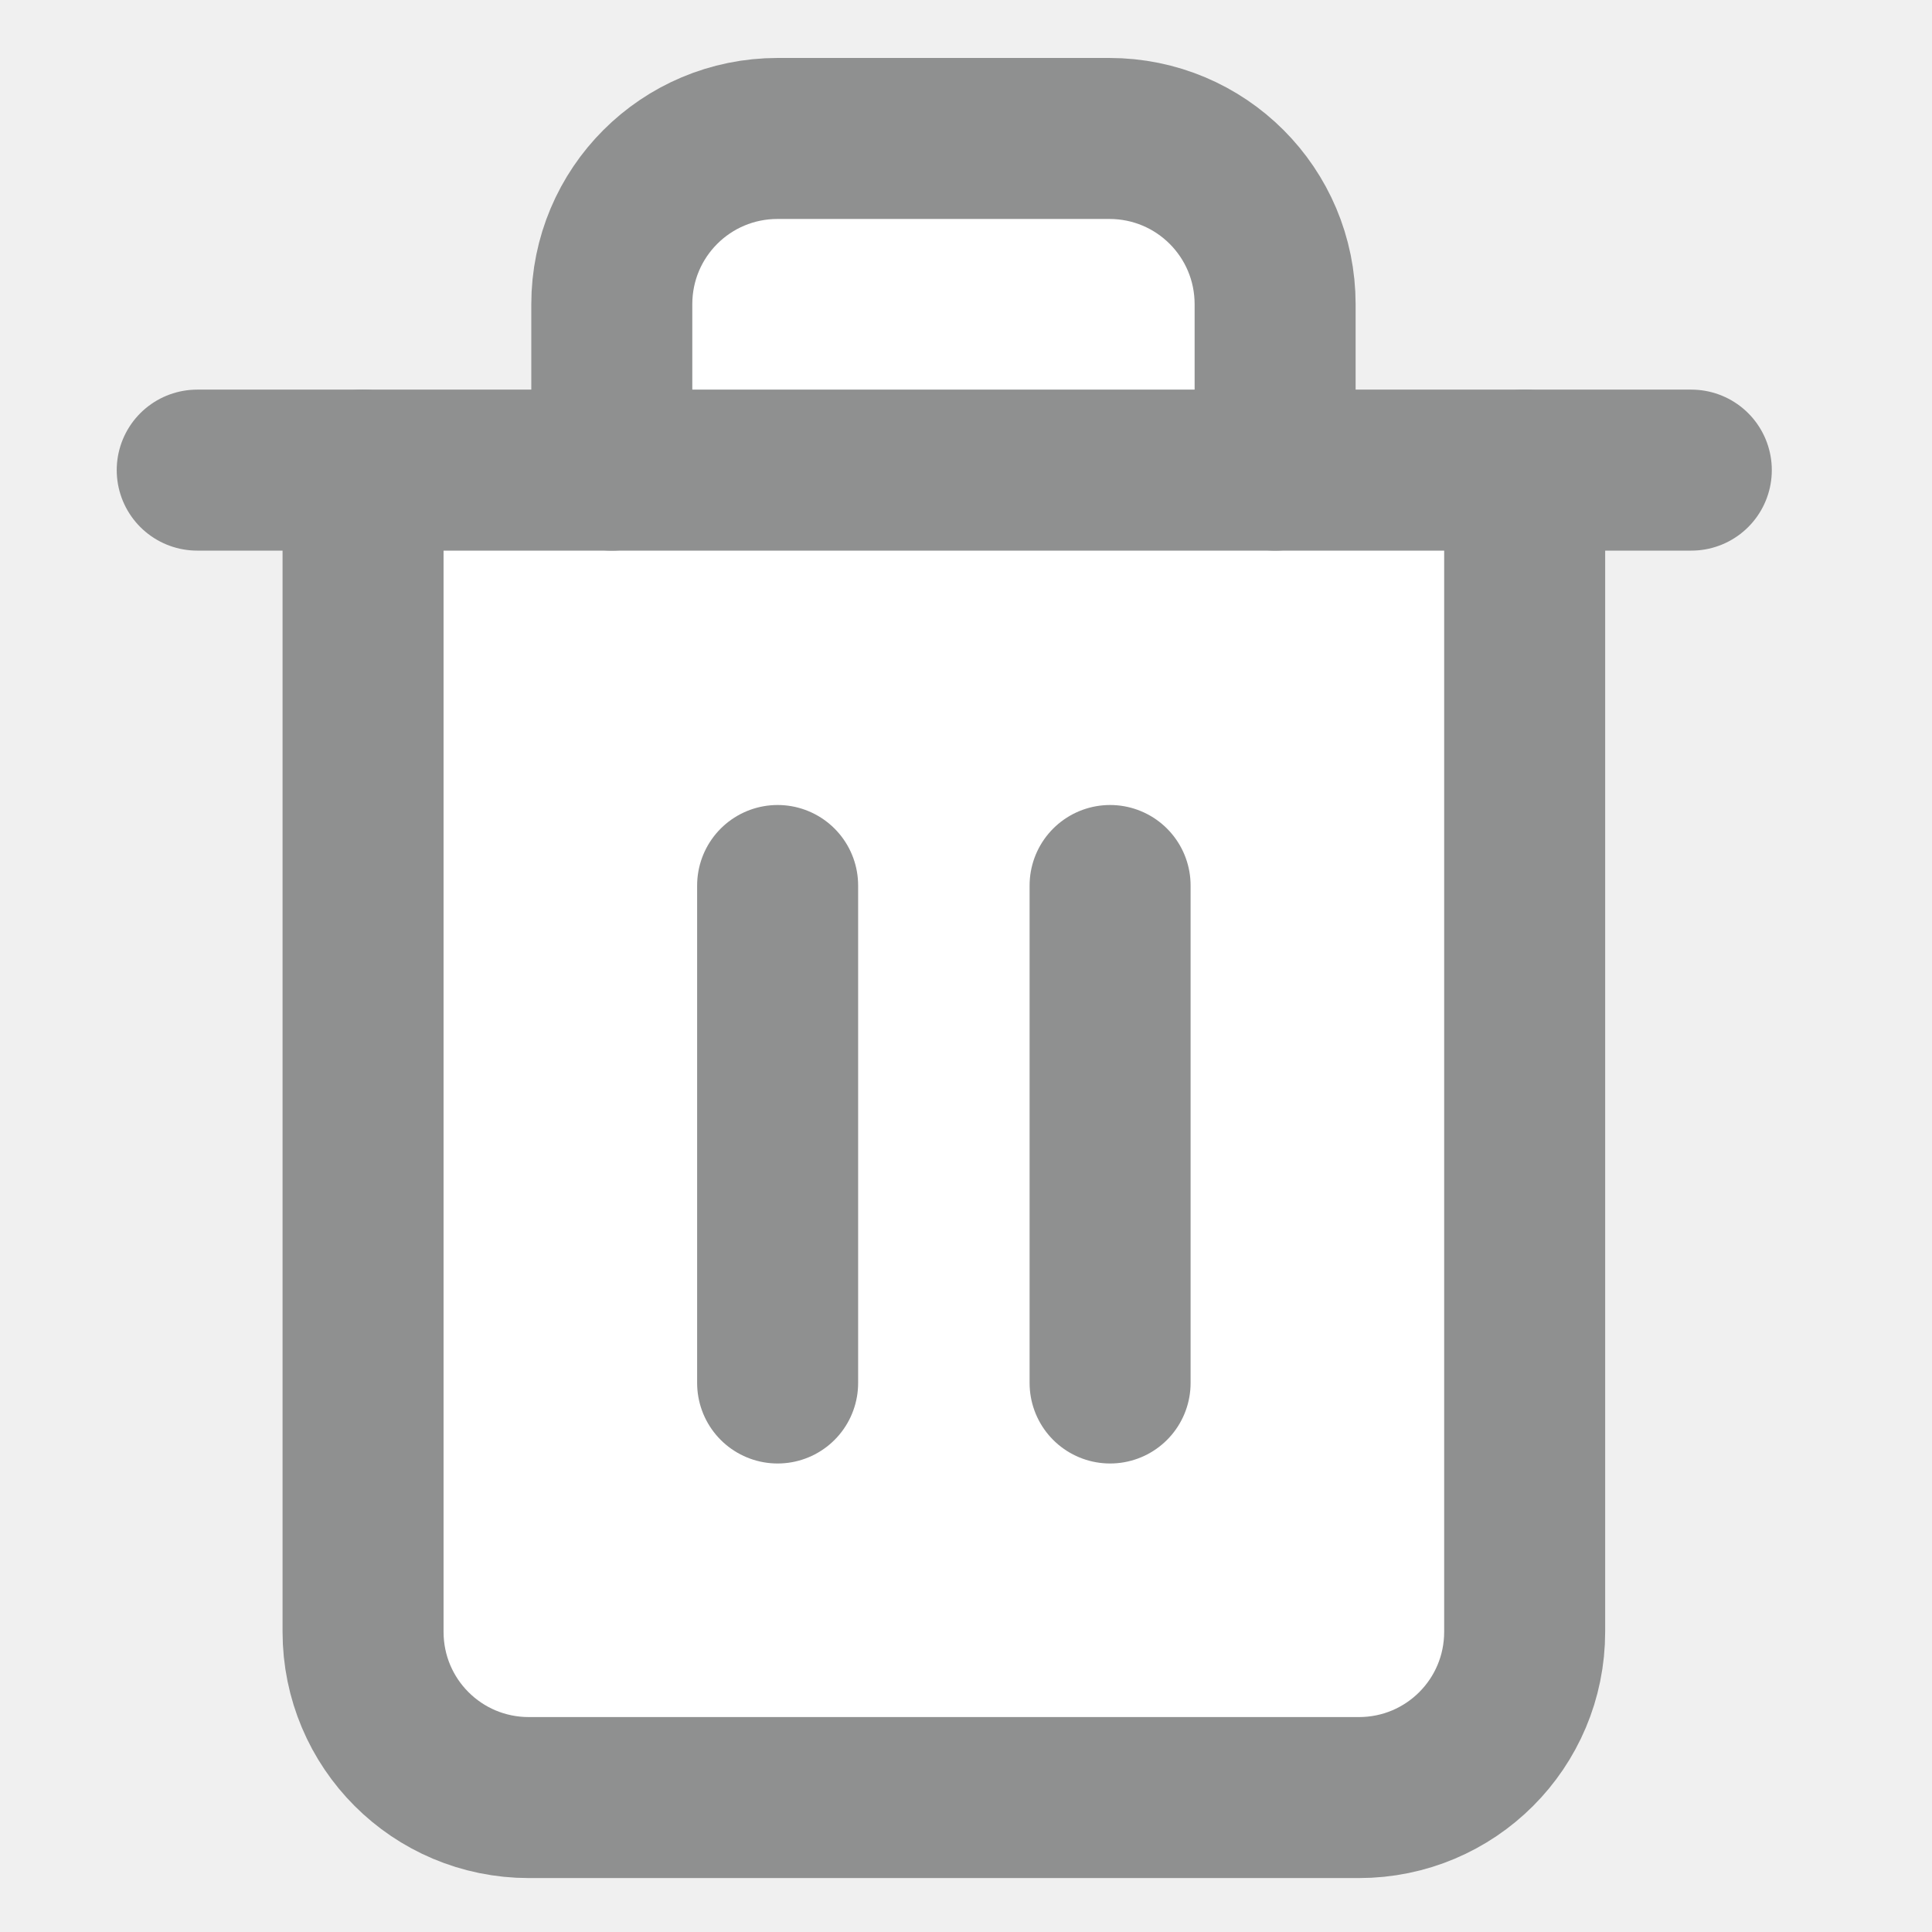
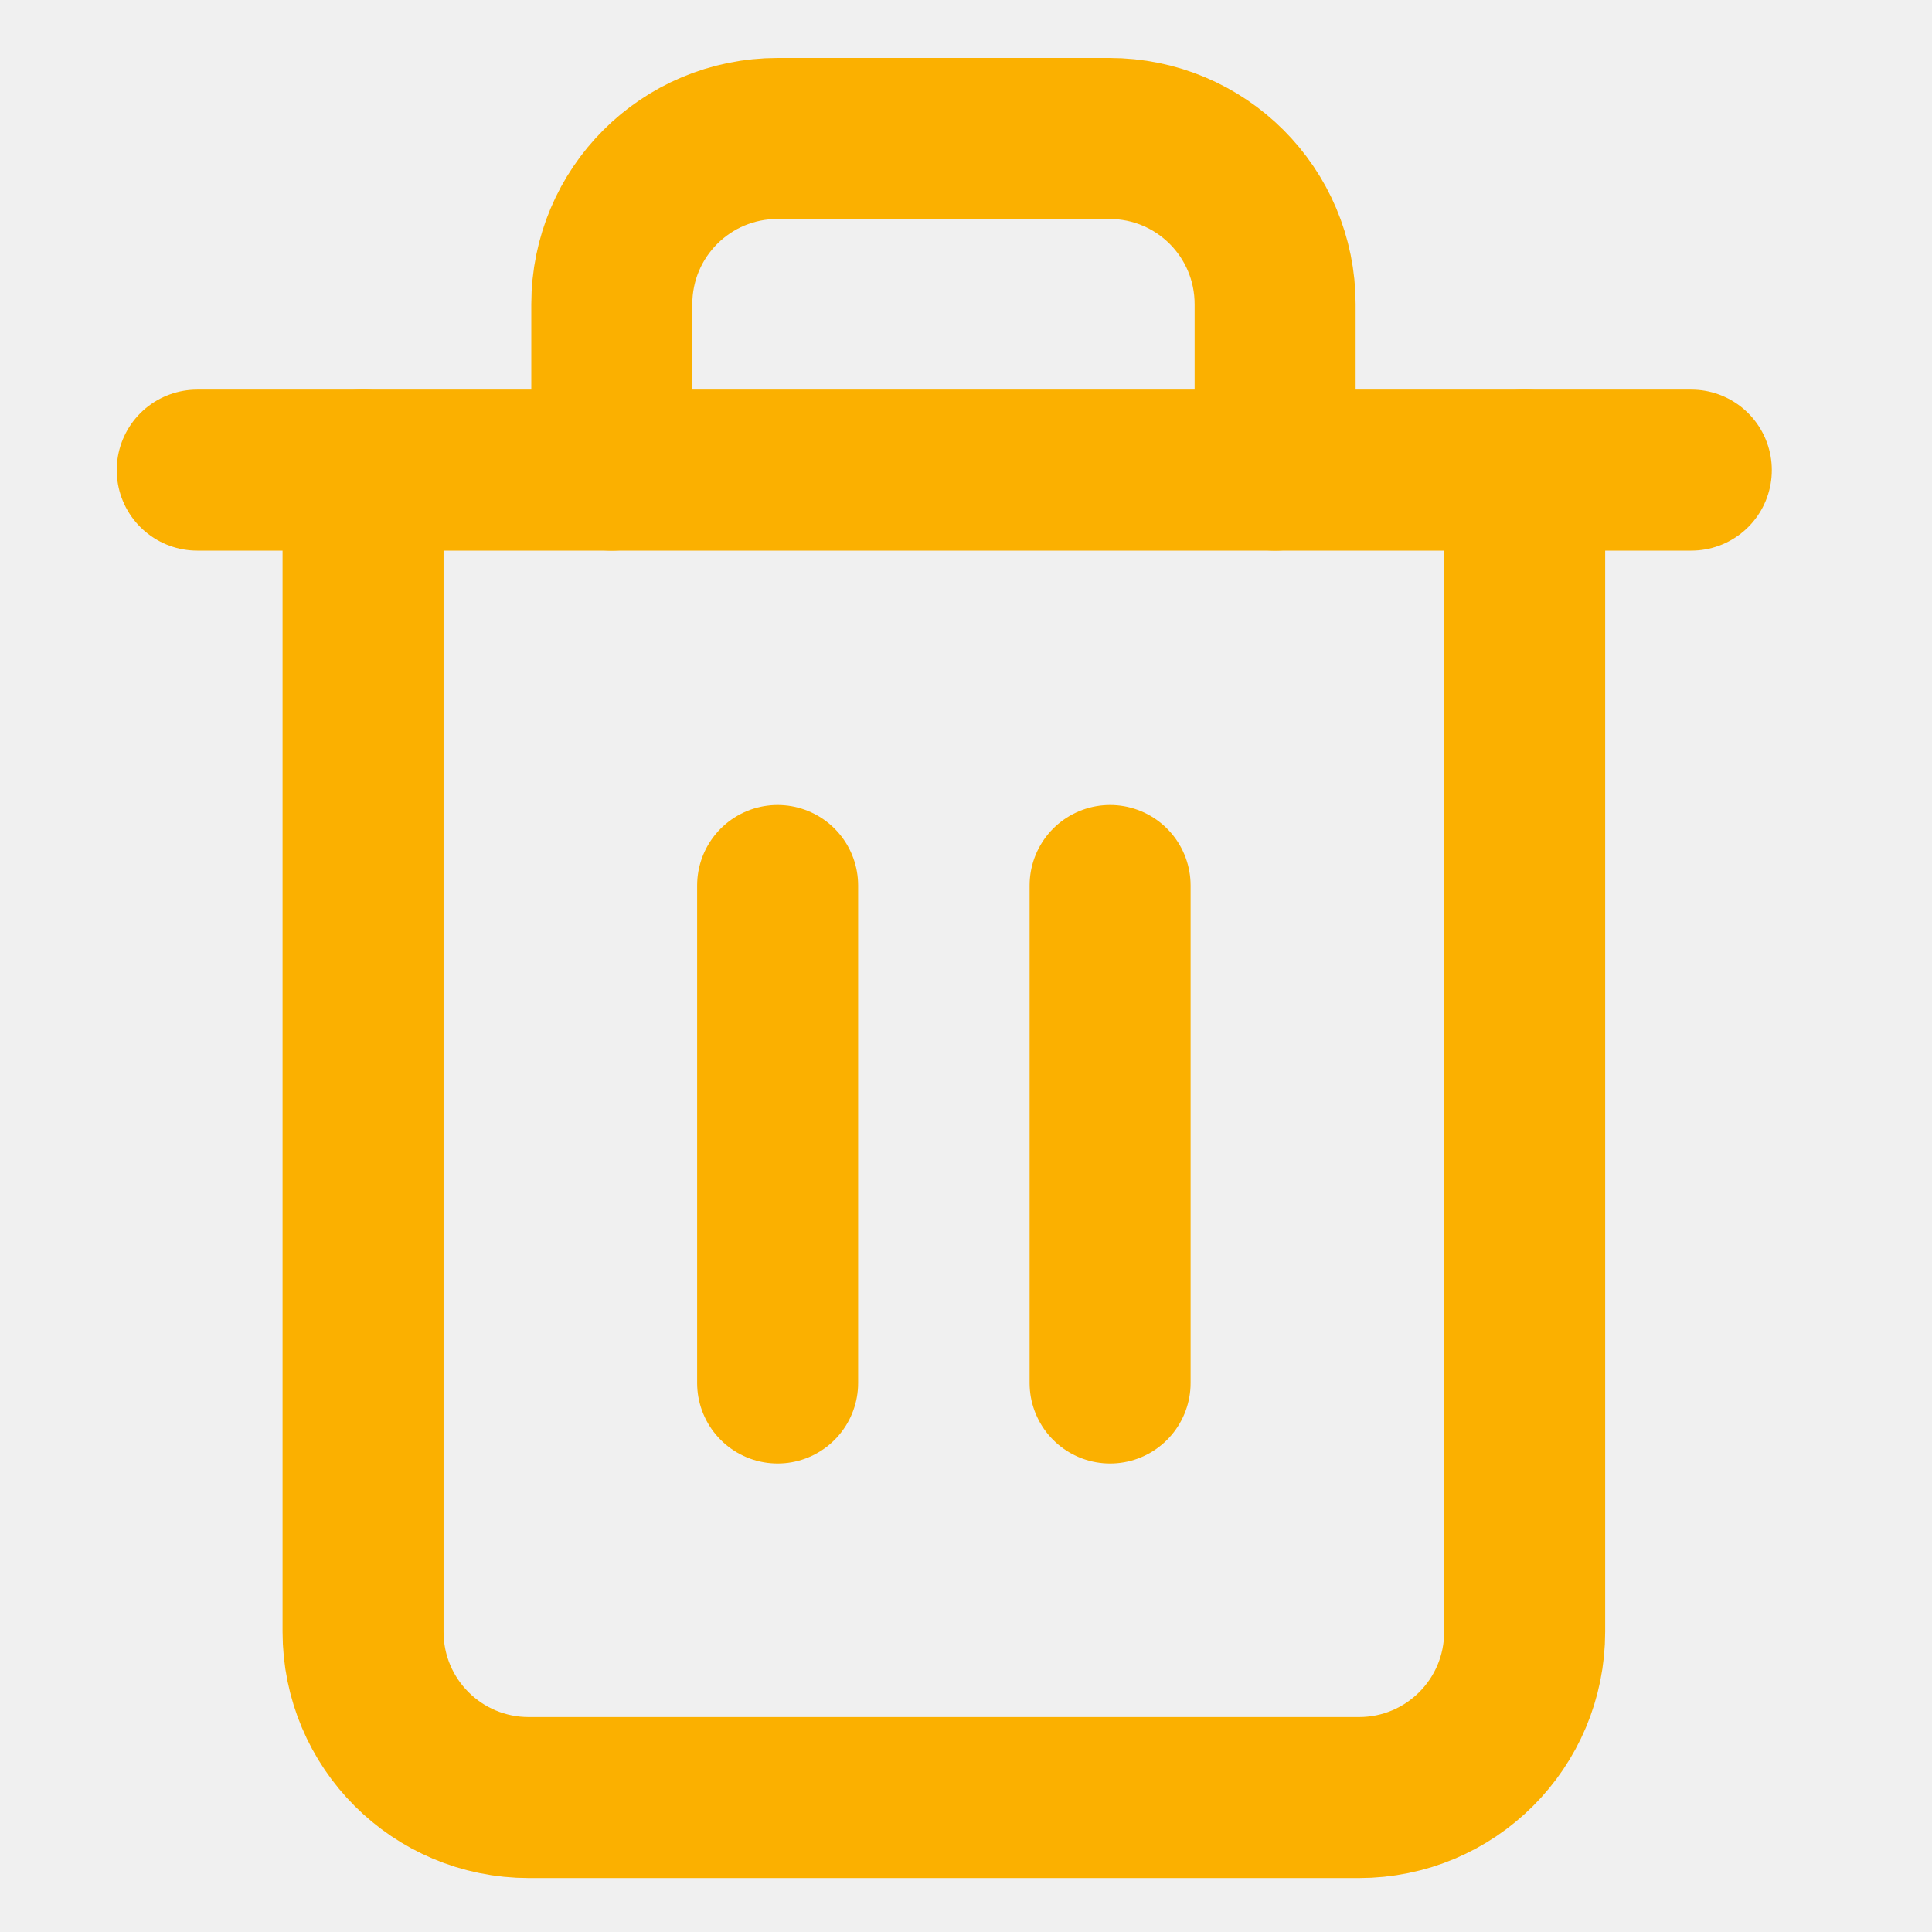
<svg xmlns="http://www.w3.org/2000/svg" version="1.1" id="Layer_1" x="0px" y="0px" viewBox="0 0 24 24" style="enable-background:new 0 0 24 24;" xml:space="preserve">
  <style type="text/css">
- 	.st0{fill:#FFFFFF;stroke:#8F9090;stroke-width:2;stroke-linecap:round;stroke-linejoin:round;stroke-miterlimit:10.667;}
- 	.st1{fill:none;stroke:#8F9090;stroke-width:2;stroke-linecap:round;stroke-linejoin:round;stroke-miterlimit:10.667;}
+ 	.st0{fill:none;stroke:#FBB000;stroke-width:2;stroke-linecap:round;stroke-linejoin:round;stroke-miterlimit:10.667;}
</style>
  <path class="st0" d="M18.94,5.84v14.43c0,1.14-0.92,2.06-2.06,2.06H6.57c-1.14,0-2.06-0.92-2.06-2.06V5.84 M7.6,5.84V3.78  c0-1.14,0.92-2.06,2.06-2.06h4.12c1.14,0,2.06,0.92,2.06,2.06v2.06" />
-   <polyline class="st1" points="2.45,5.84 4.51,5.84 21.01,5.84 " />
-   <line class="st1" x1="9.66" y1="11" x2="9.66" y2="17.18" />
-   <line class="st1" x1="13.79" y1="11" x2="13.79" y2="17.18" />
+   <polyline class="st0" points="2.45,5.84 4.51,5.84 21.01,5.84 " />
+   <line class="st0" x1="9.66" y1="11" x2="9.66" y2="17.18" />
+   <line class="st0" x1="13.79" y1="11" x2="13.79" y2="17.18" />
</svg>
